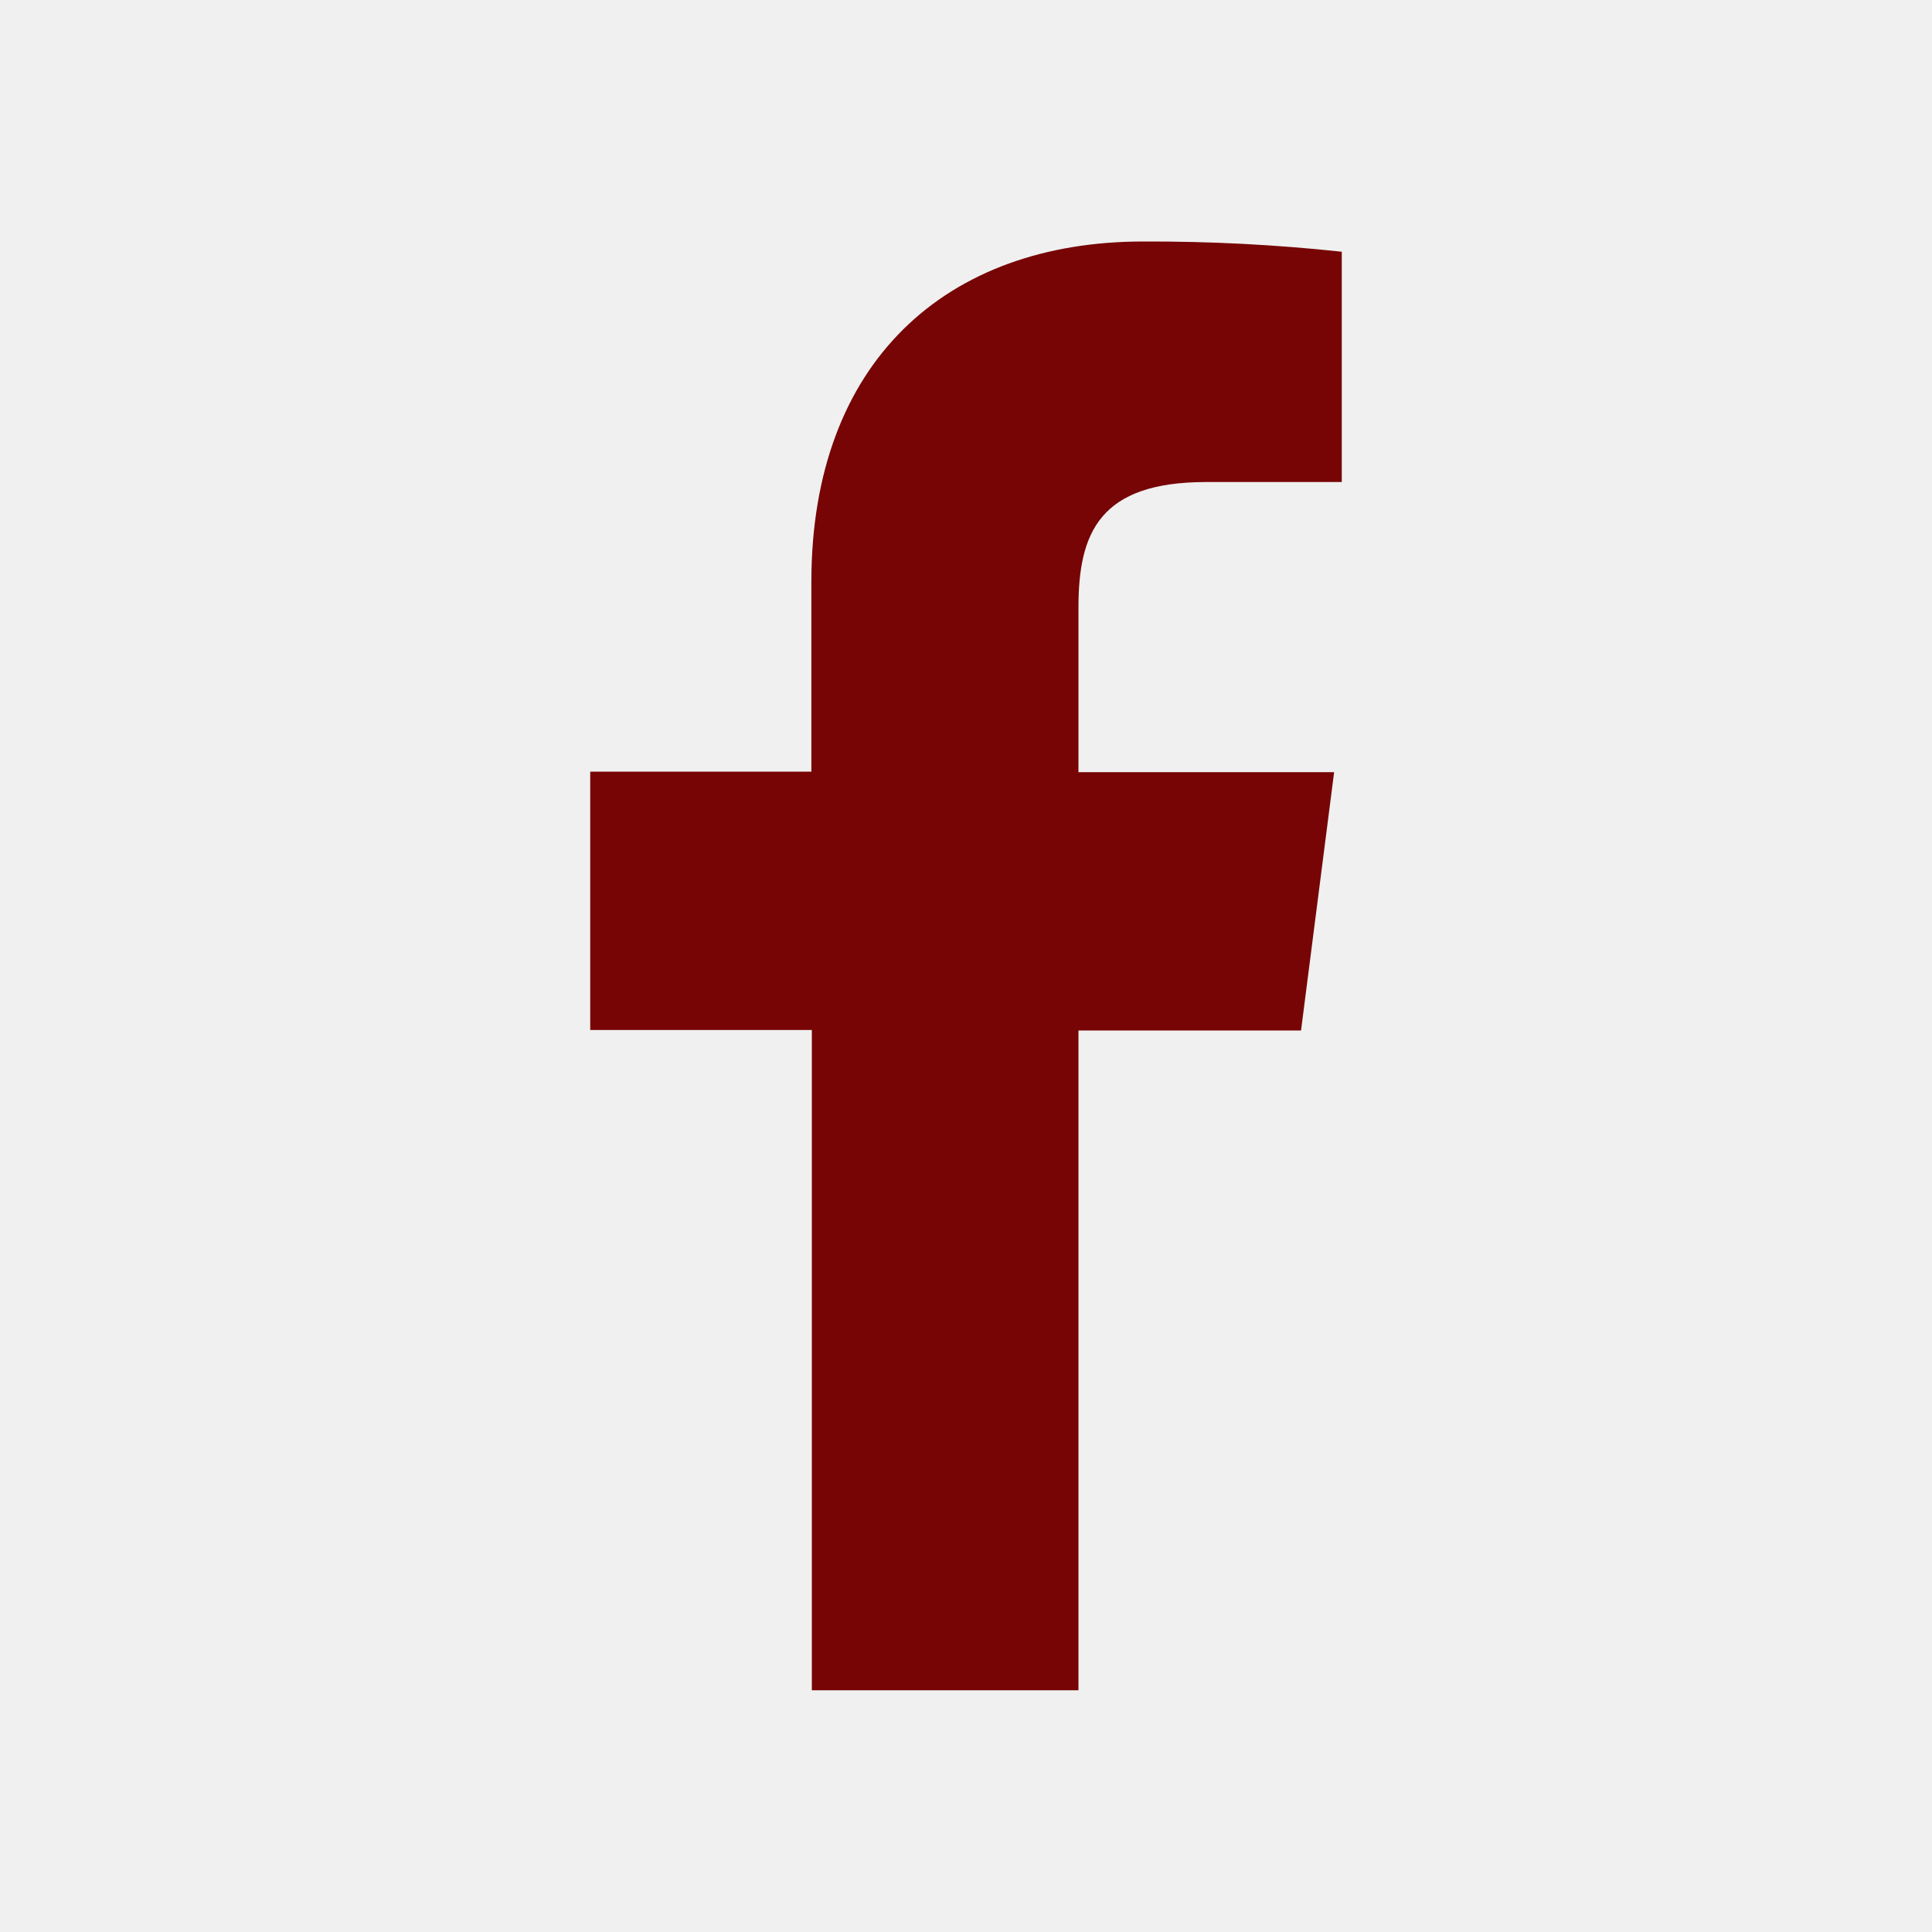
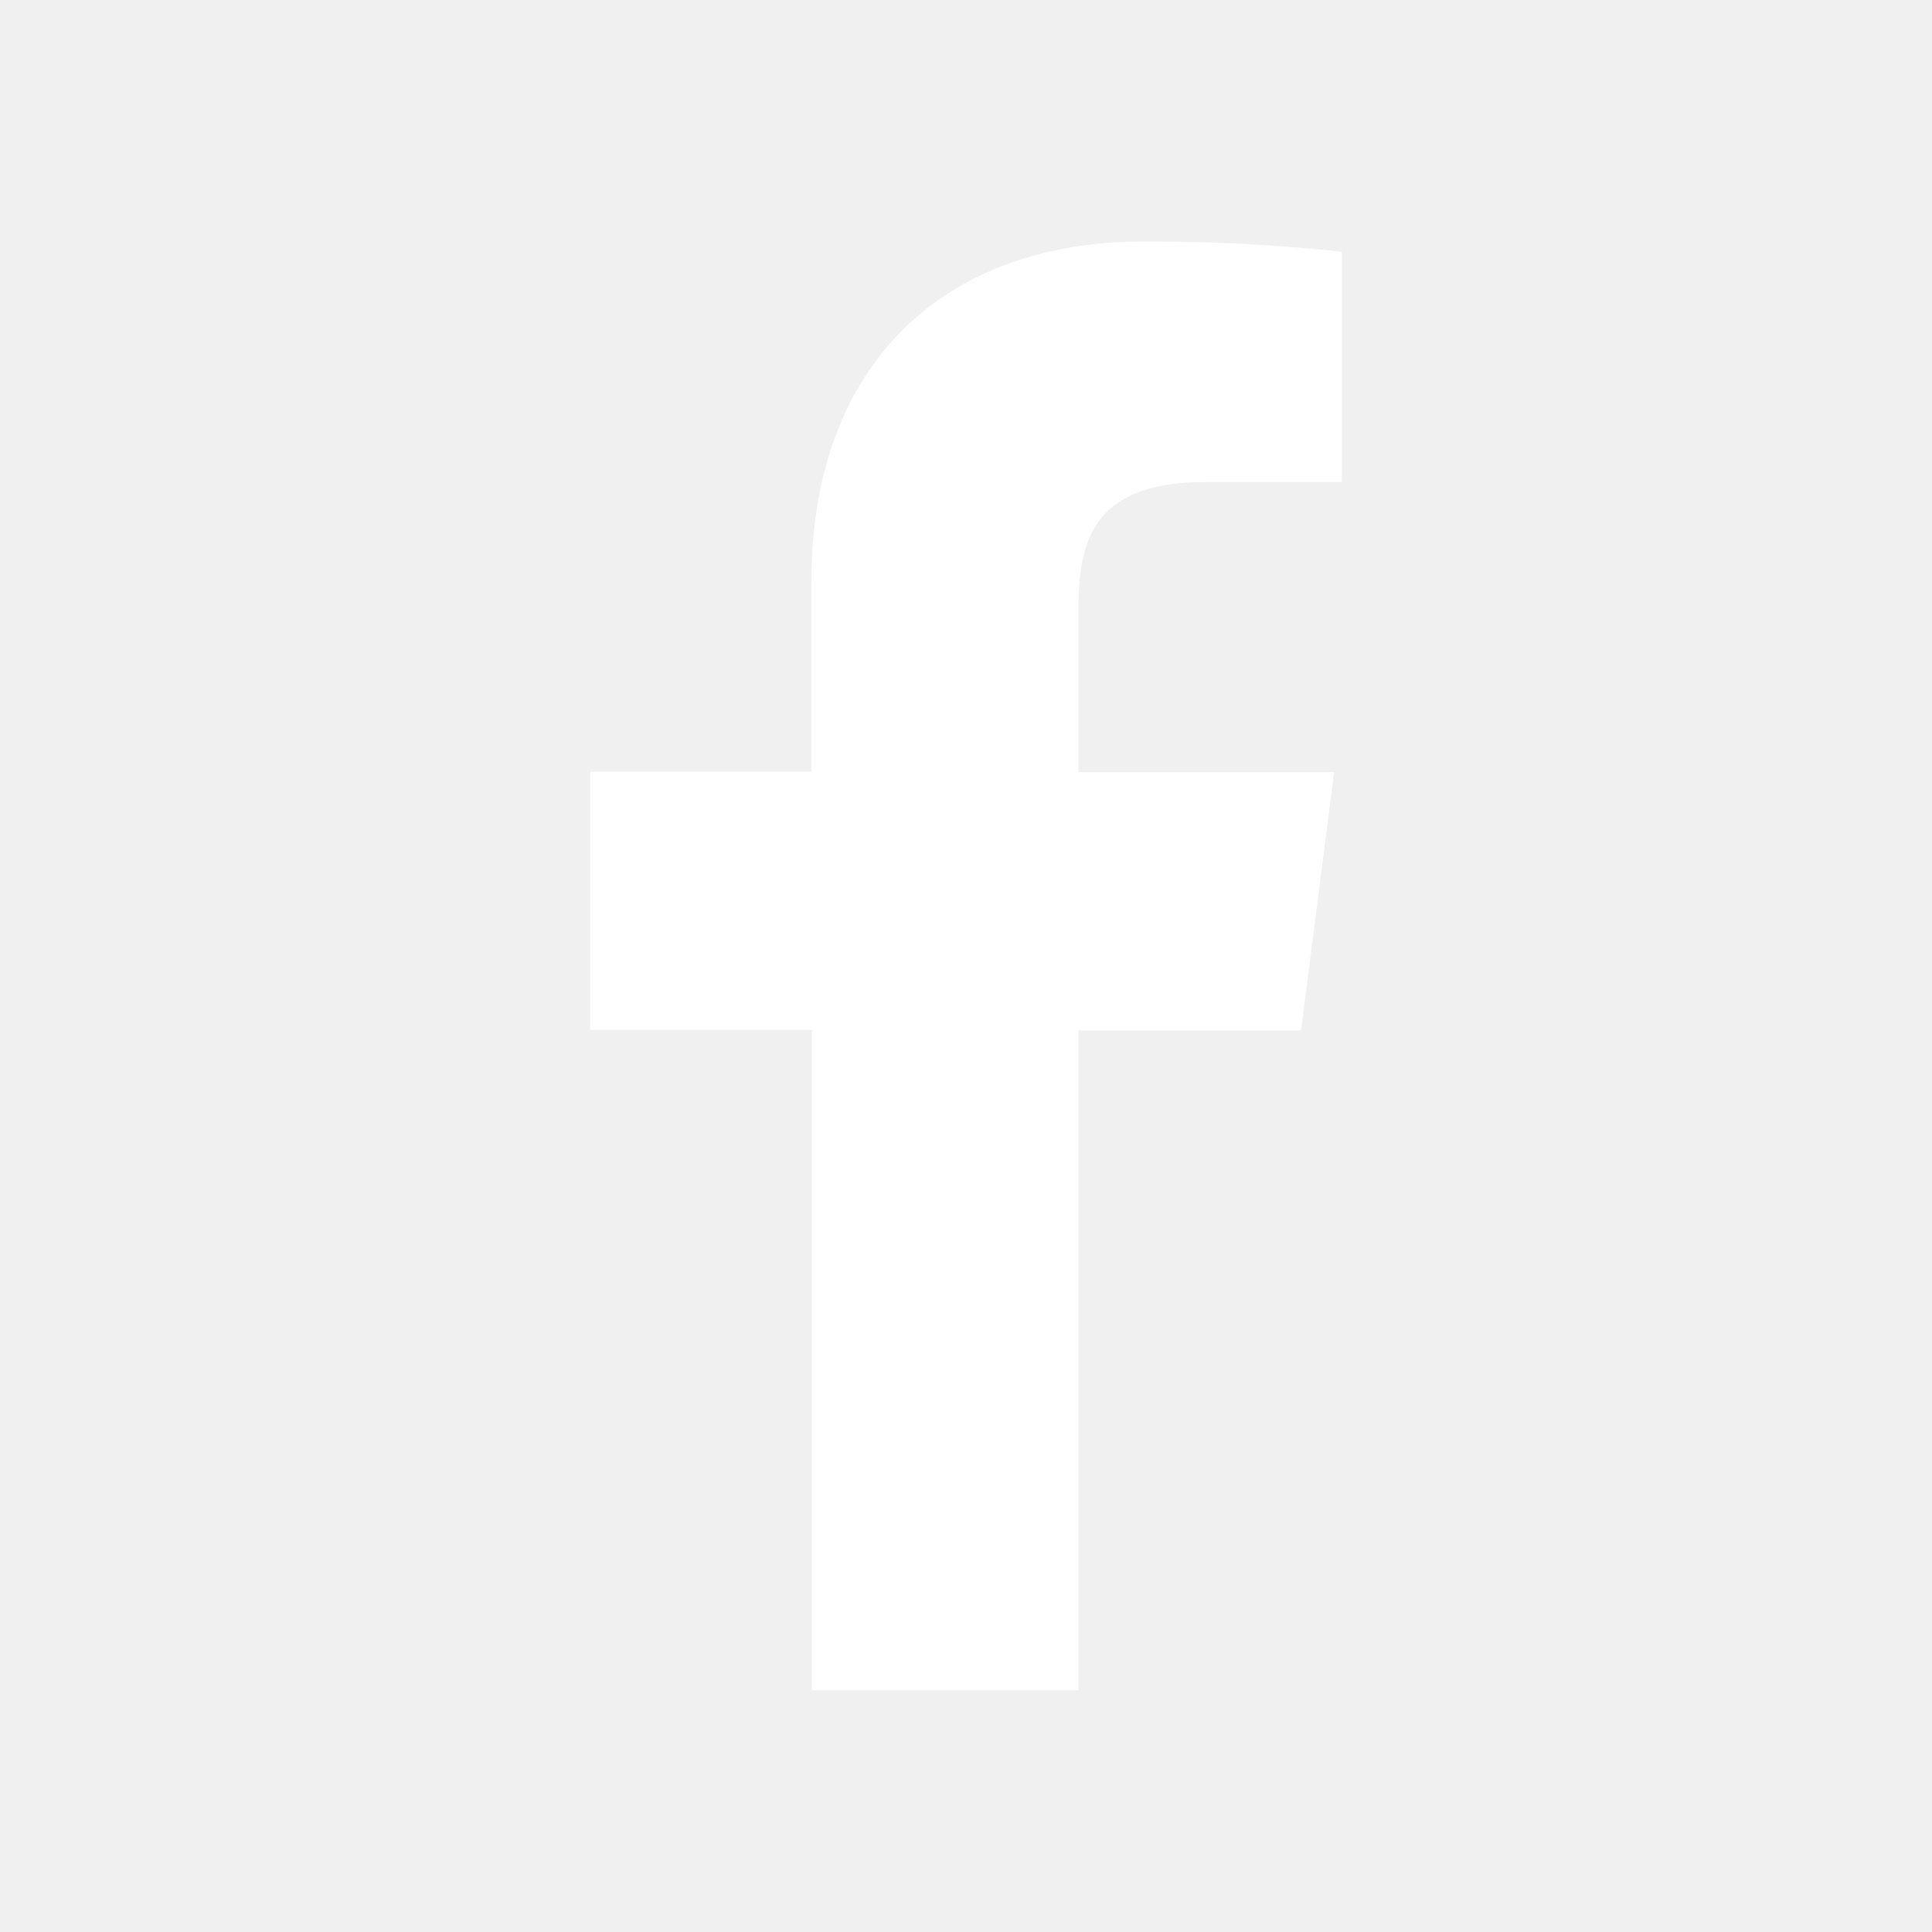
<svg xmlns="http://www.w3.org/2000/svg" width="204" height="204" viewBox="0 0 24 24" fill="none">
-   <path d="M13.397 20.997v-8.196h2.765l.411-3.209h-3.176V7.548c0-.926.258-1.56 1.587-1.56h1.684V3.127A22.336 22.336 0 0 0 14.201 3c-2.444 0-4.122 1.492-4.122 4.231v2.355H7.332v3.209h2.753v8.202h3.312z" fill="#770505" />
+   <path d="M13.397 20.997v-8.196h2.765l.411-3.209h-3.176V7.548c0-.926.258-1.56 1.587-1.56h1.684V3.127A22.336 22.336 0 0 0 14.201 3c-2.444 0-4.122 1.492-4.122 4.231v2.355H7.332v3.209h2.753v8.202h3.312z" fill="#fff" />
</svg>
